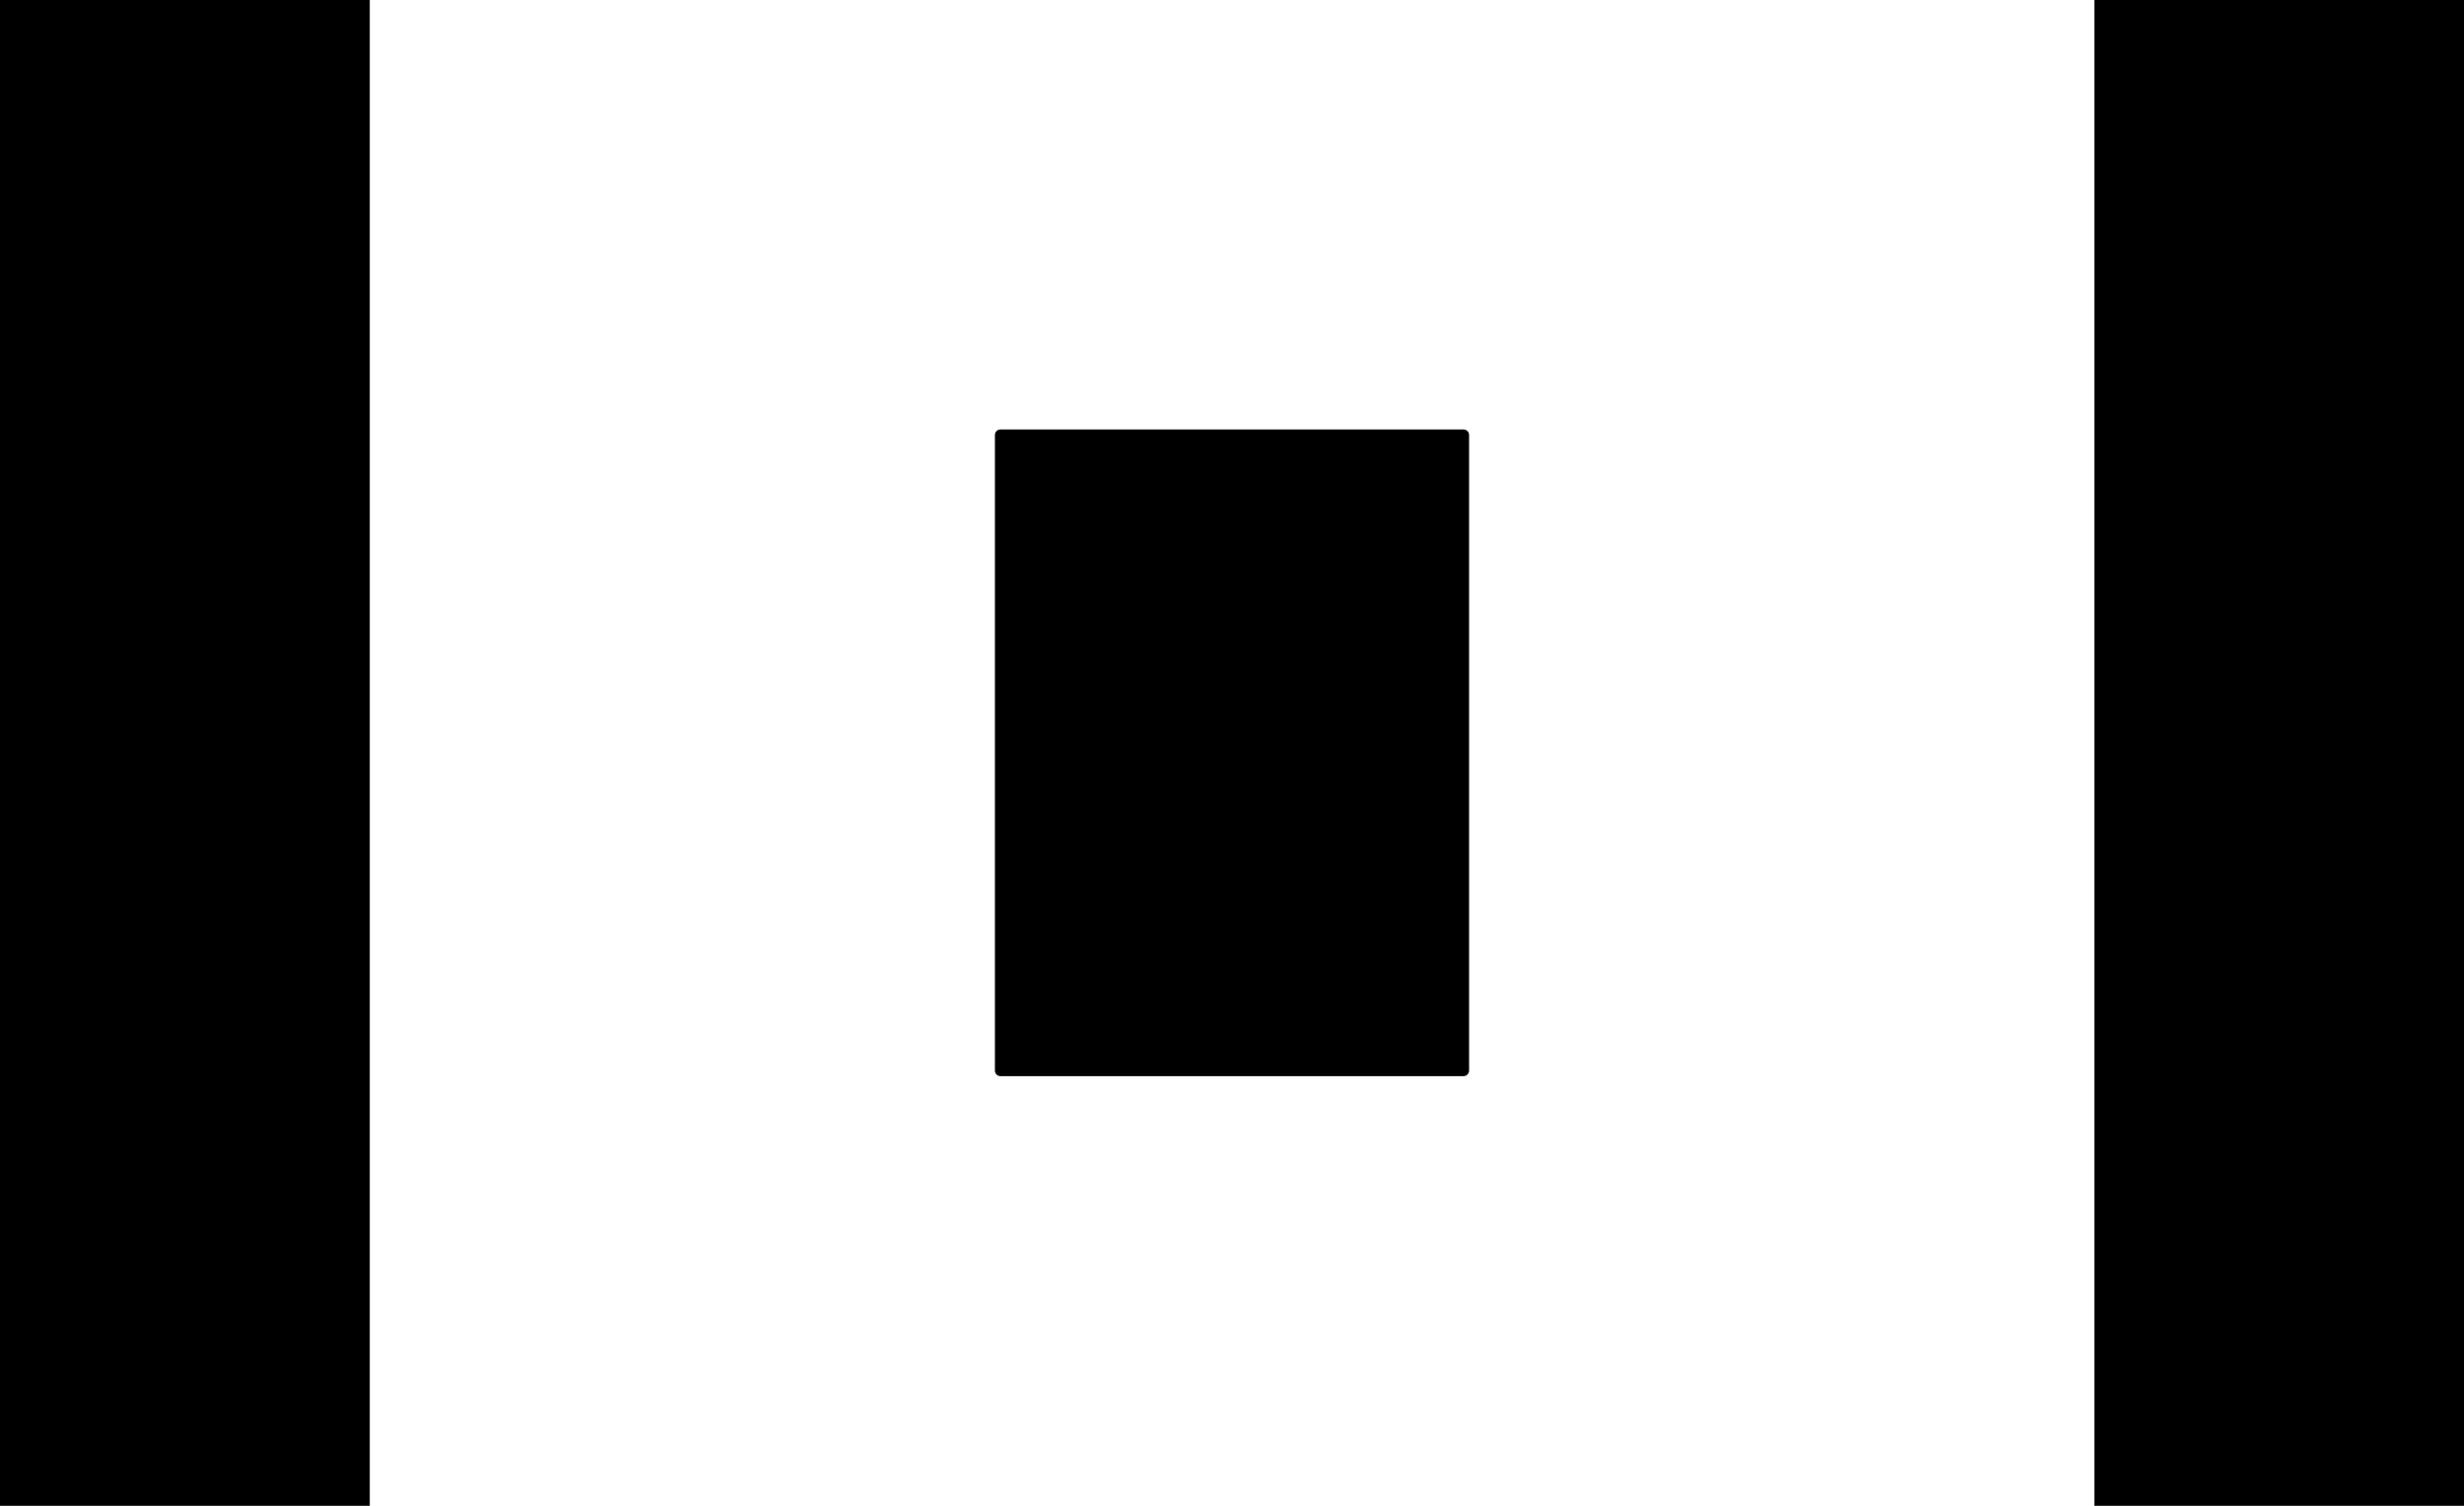
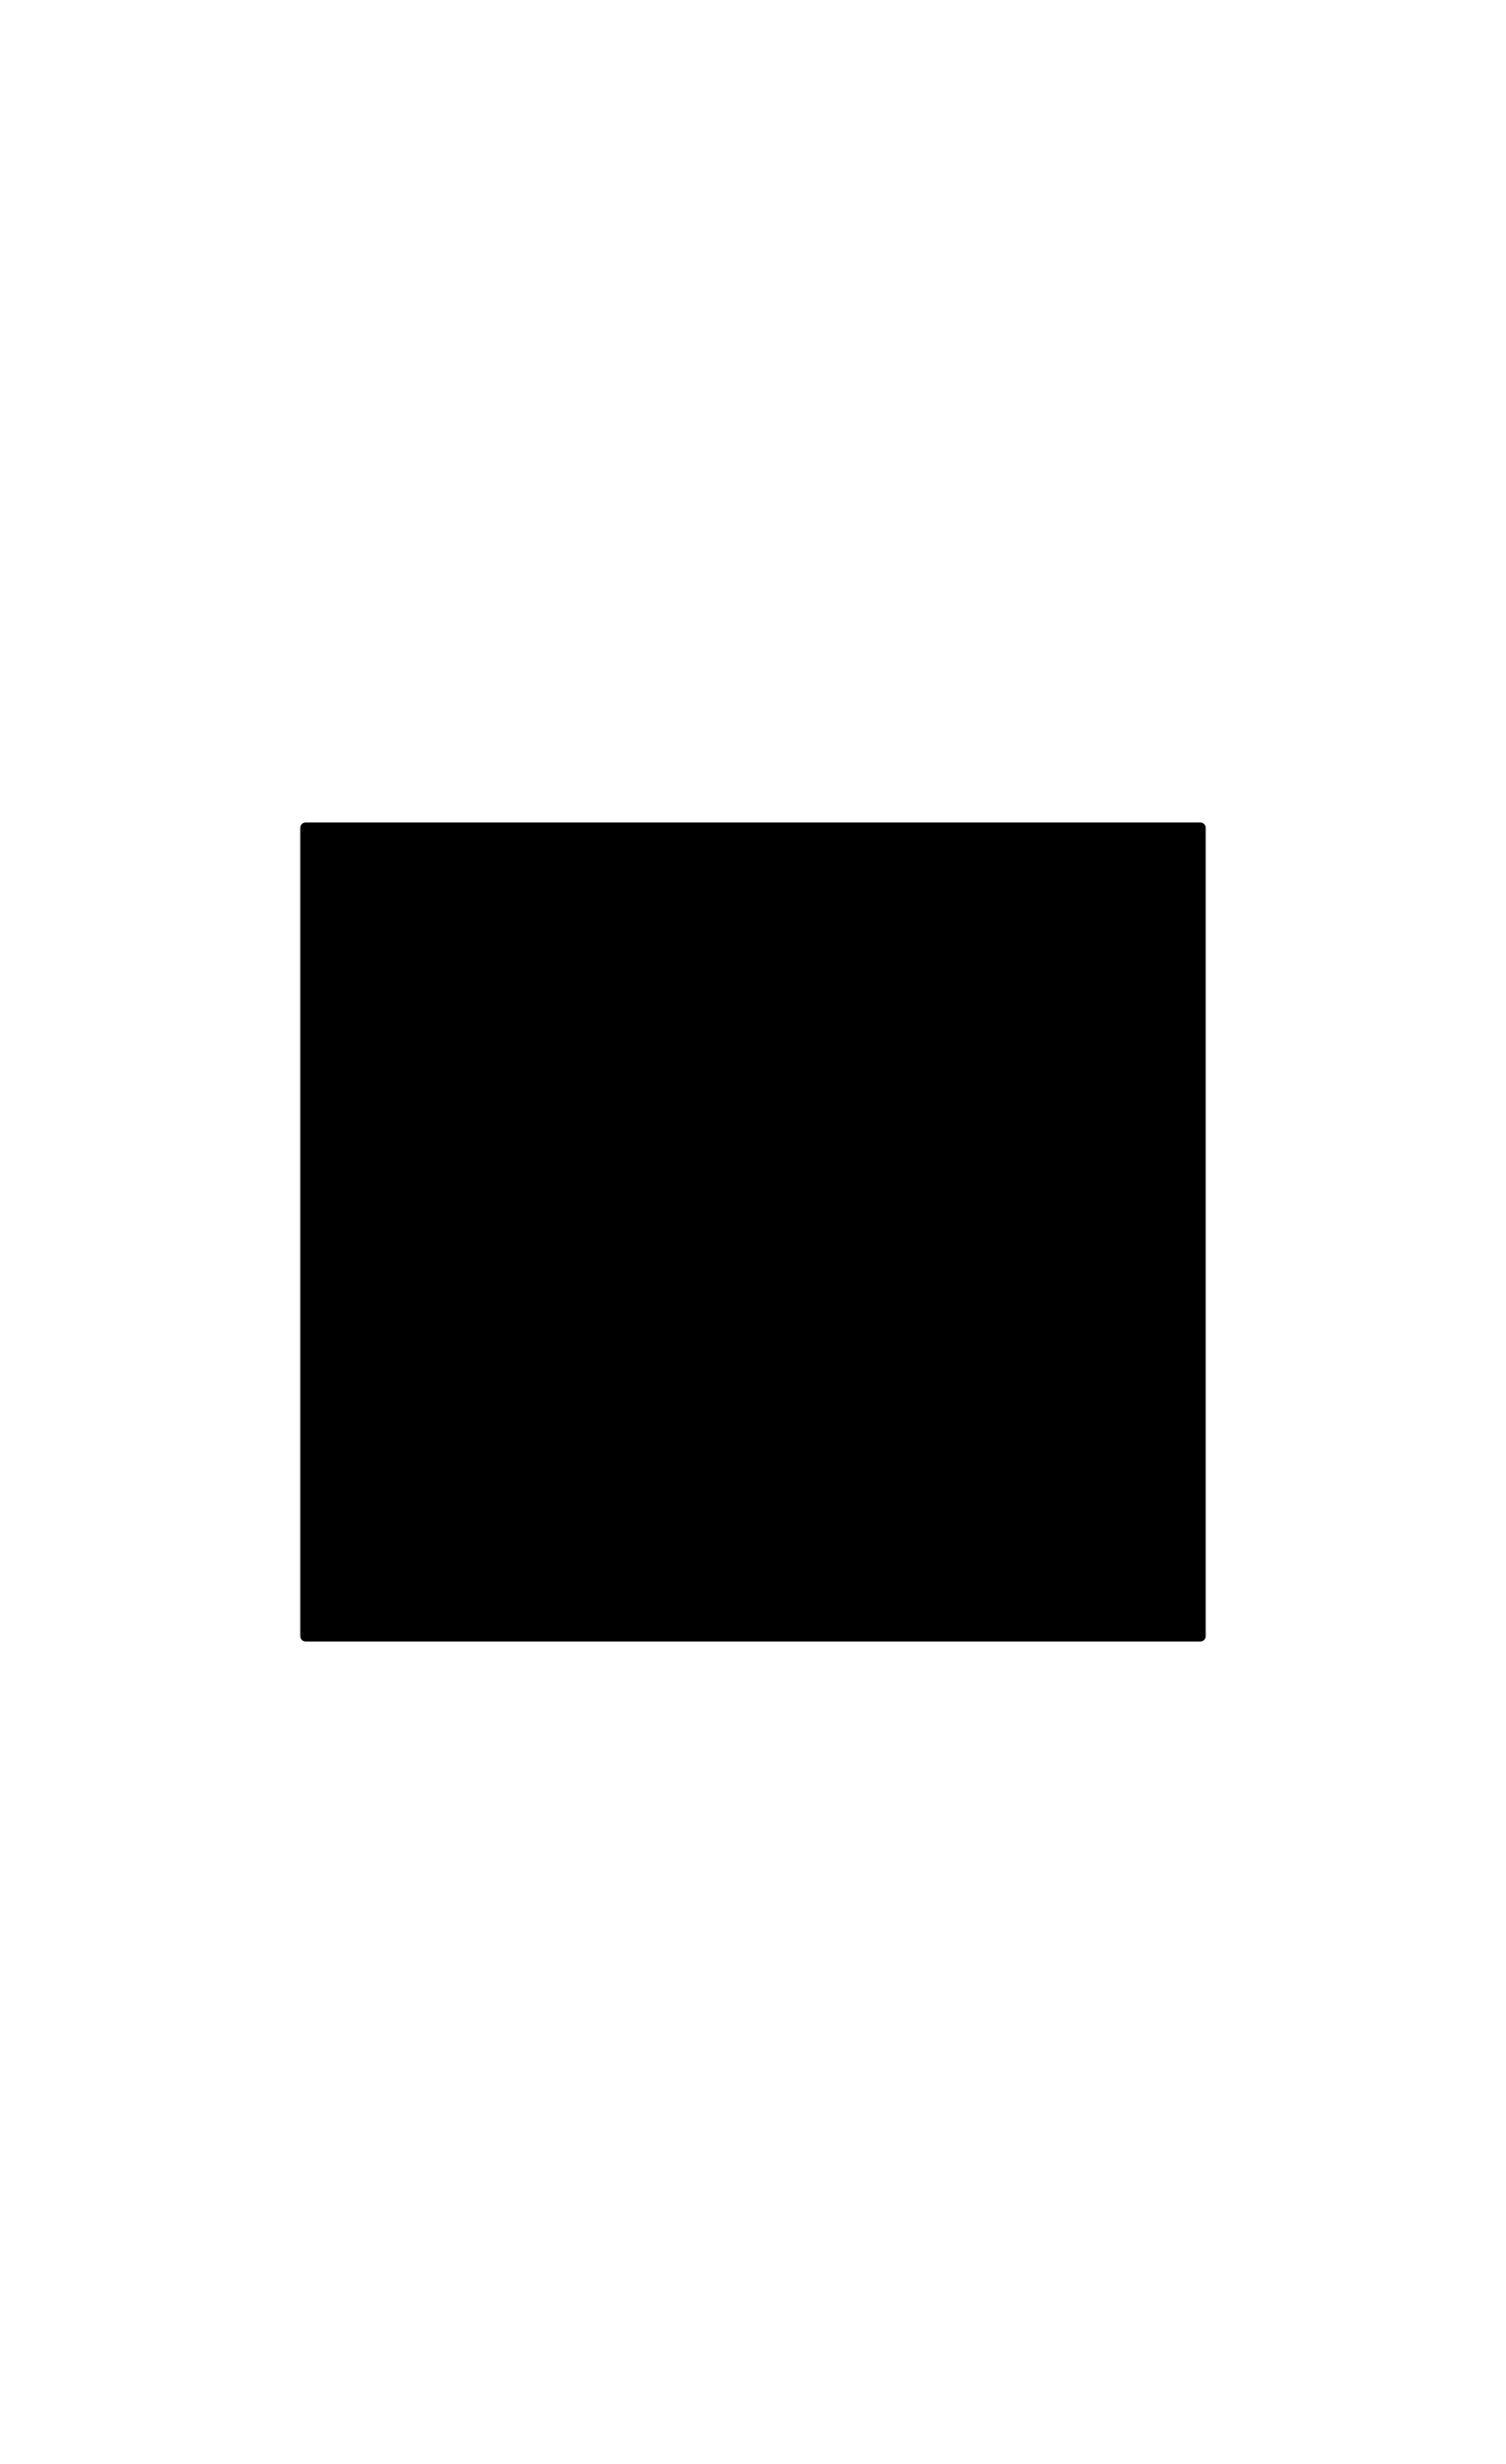
- <svg xmlns="http://www.w3.org/2000/svg" width="1350" height="825" viewBox="0 0 1350 825">
-   <rect width="1350" height="825" fill="black" />
-   <rect x="202.6" y="-319.8" width="944.9" height="1464.6" rx="12" ry="12" fill="white" />
-   <rect x="545.1" y="235.3" width="259.8" height="354.3" rx="3" ry="3" fill="black" />
+ <svg xmlns="http://www.w3.org/2000/svg" width="825" height="1350" viewBox="0 0 825 1350">
+   <rect width="825" height="1350" fill="black" />
+   <rect x="-59.9" y="-57.3" width="944.9" height="1464.6" rx="12" ry="12" fill="white" />
+   <rect x="164.5" y="450.6" width="496.1" height="448.8" rx="3" fill="black" />
</svg>
